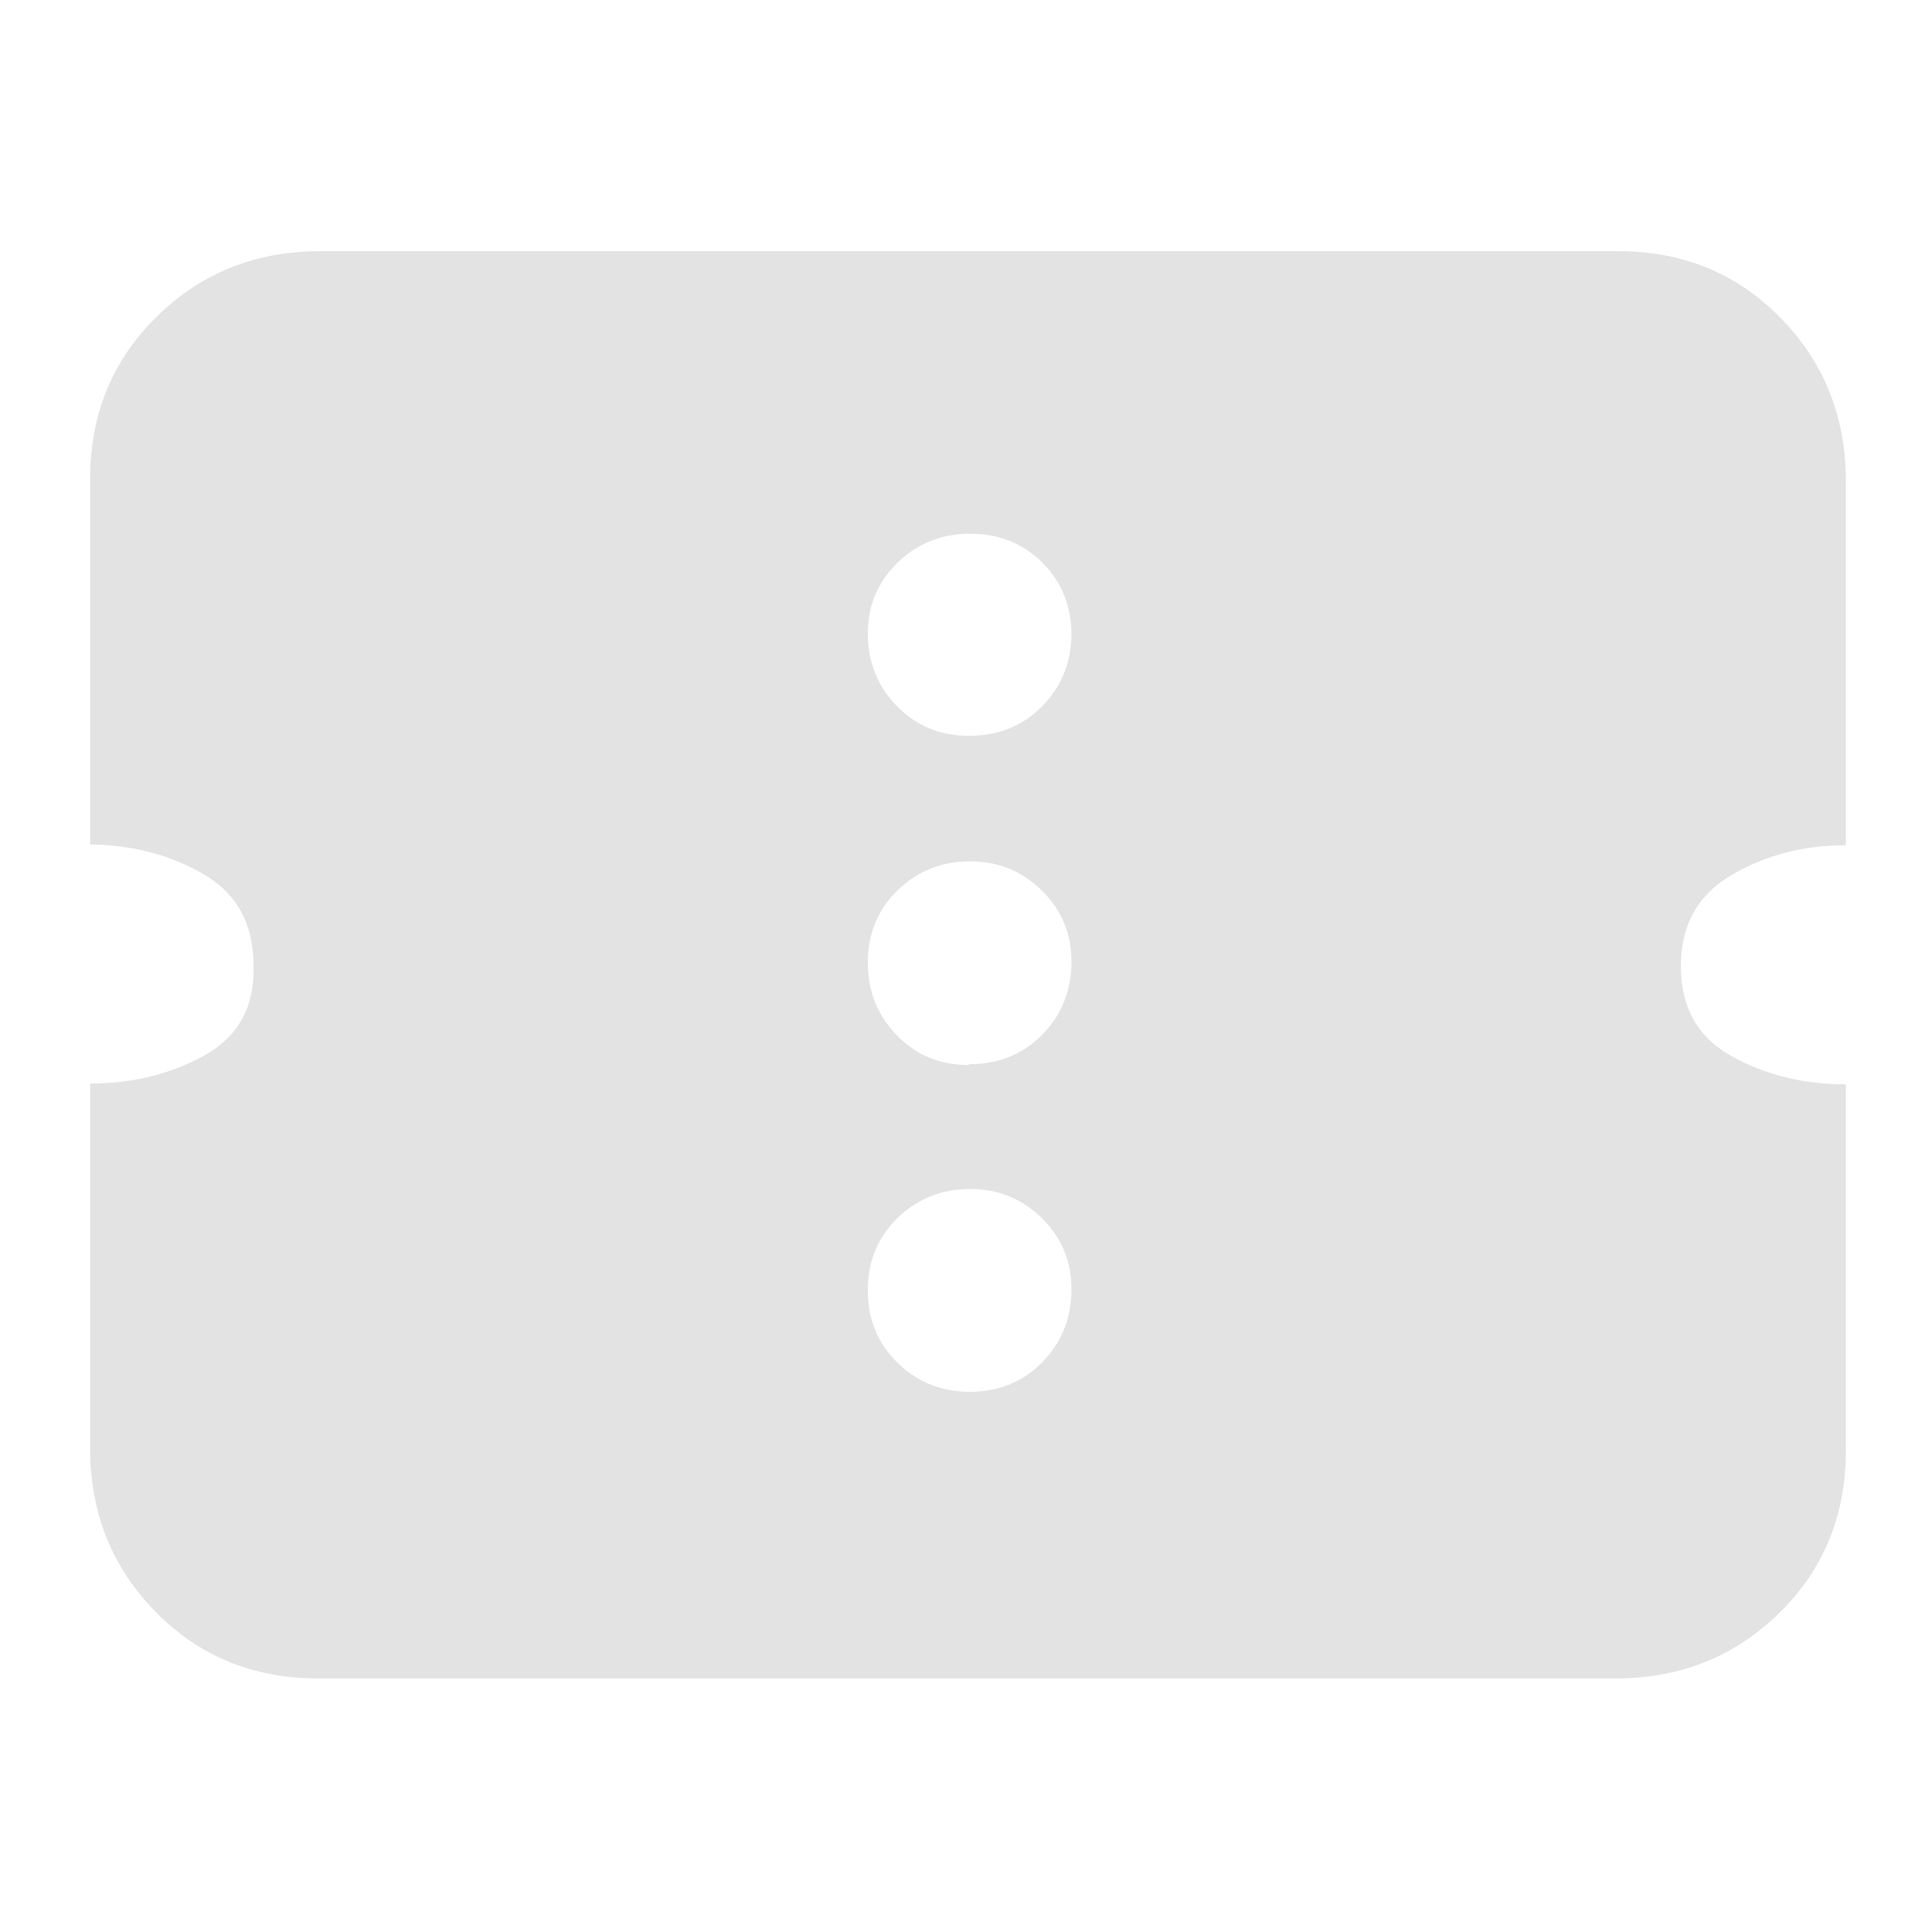
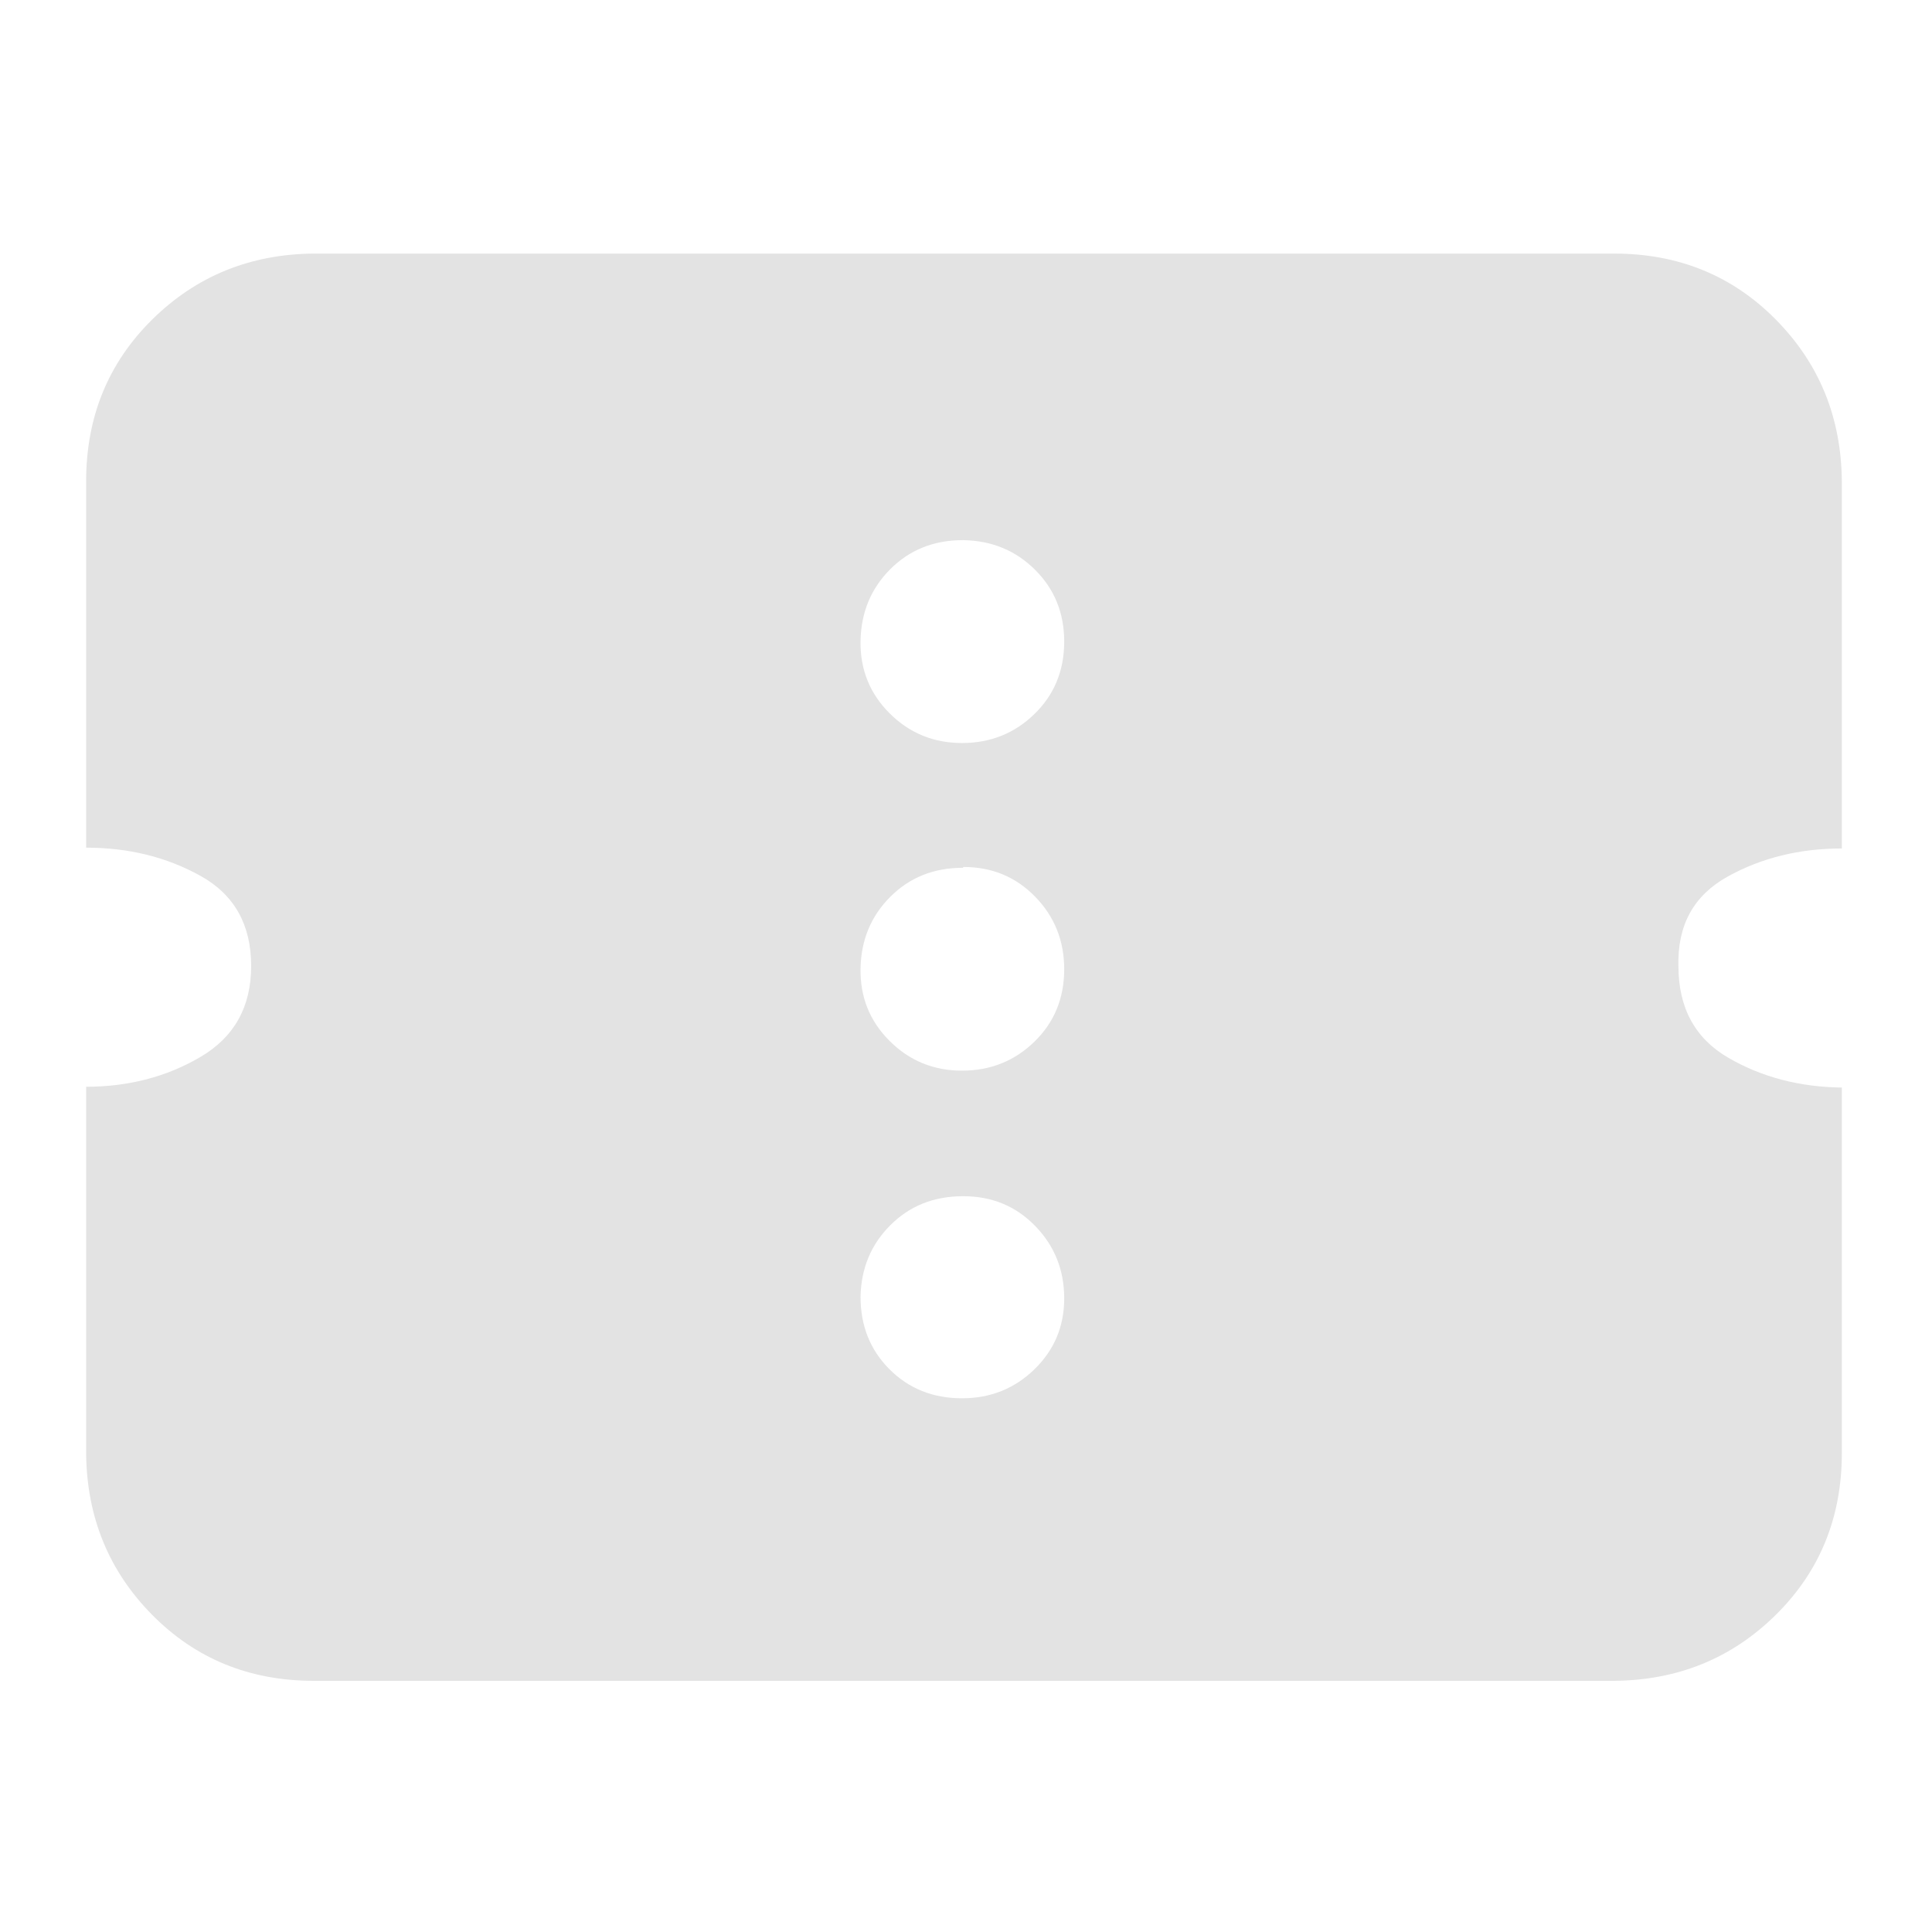
<svg xmlns="http://www.w3.org/2000/svg" role="img" aria-label="Vibbr" viewBox="0 0 24 24" height="24px" width="24px" fill="#e3e3e3">
-   <path d="M12.04,17.29q0.54,0 0.9-0.36t0.37-0.89t-0.36-0.9t-0.9-0.37q-0.53,0-0.9,0.36t-0.37,0.9q0,0.53 0.36,0.89t0.89,0.37Zm0-4.07q0.54,0 0.9-0.36t0.37-0.89t-0.36-0.9t-0.9-0.37q-0.53,0-0.9,0.36t-0.37,0.9q0,0.53 0.36,0.9t0.89,0.37Zm0-4.08q0.54,0 0.9-0.36t0.37-0.89q0-0.54-0.36-0.9t-0.9-0.36q-0.53,0-0.9,0.36T10.78,7.87q0,0.53 0.36,0.9t0.89,0.37ZM20.1,20.85H3.95q-1.2,0-2.01-0.82T1.12,18.02V13.46q0.79,0 1.42-0.35T3.15,12q0-0.78-0.62-1.14T1.12,10.49V5.95q0-1.2 0.82-2.01T3.95,3.12H20.1q1.2,0 2.01,0.82t0.82,2.01v4.55q-0.79,0-1.42,0.37T20.88,12q0,0.77 0.63,1.12t1.42,0.35v4.55q0,1.2-0.82,2.01T20.1,20.85Z" />
+   <g transform="rotate(180 12 12)">
+     <path d="M12.04,17.29q0.54,0 0.9-0.36t0.37-0.89t-0.36-0.9t-0.9-0.37q-0.53,0-0.9,0.36t-0.37,0.9q0,0.53 0.36,0.89t0.89,0.37Zm0-4.07q0.54,0 0.9-0.36t0.37-0.89t-0.36-0.9t-0.9-0.37q-0.53,0-0.9,0.36t-0.37,0.9q0,0.53 0.36,0.9t0.89,0.37Zm0-4.08q0.54,0 0.9-0.36t0.37-0.89q0-0.54-0.36-0.9t-0.9-0.36q-0.53,0-0.9,0.36T10.78,7.87q0,0.53 0.36,0.9t0.89,0.37ZM20.1,20.85H3.95q-1.2,0-2.01-0.82T1.12,18.02V13.46q0.79,0 1.42-0.35T3.15,12q0-0.78-0.62-1.14T1.12,10.49V5.95q0-1.2 0.82-2.01T3.95,3.12H20.1q1.2,0 2.01,0.82t0.82,2.01v4.55q-0.79,0-1.42,0.37T20.88,12q0,0.77 0.63,1.12t1.42,0.35v4.55q0,1.2-0.82,2.01T20.1,20.85Z" />
+   </g>
</svg>
